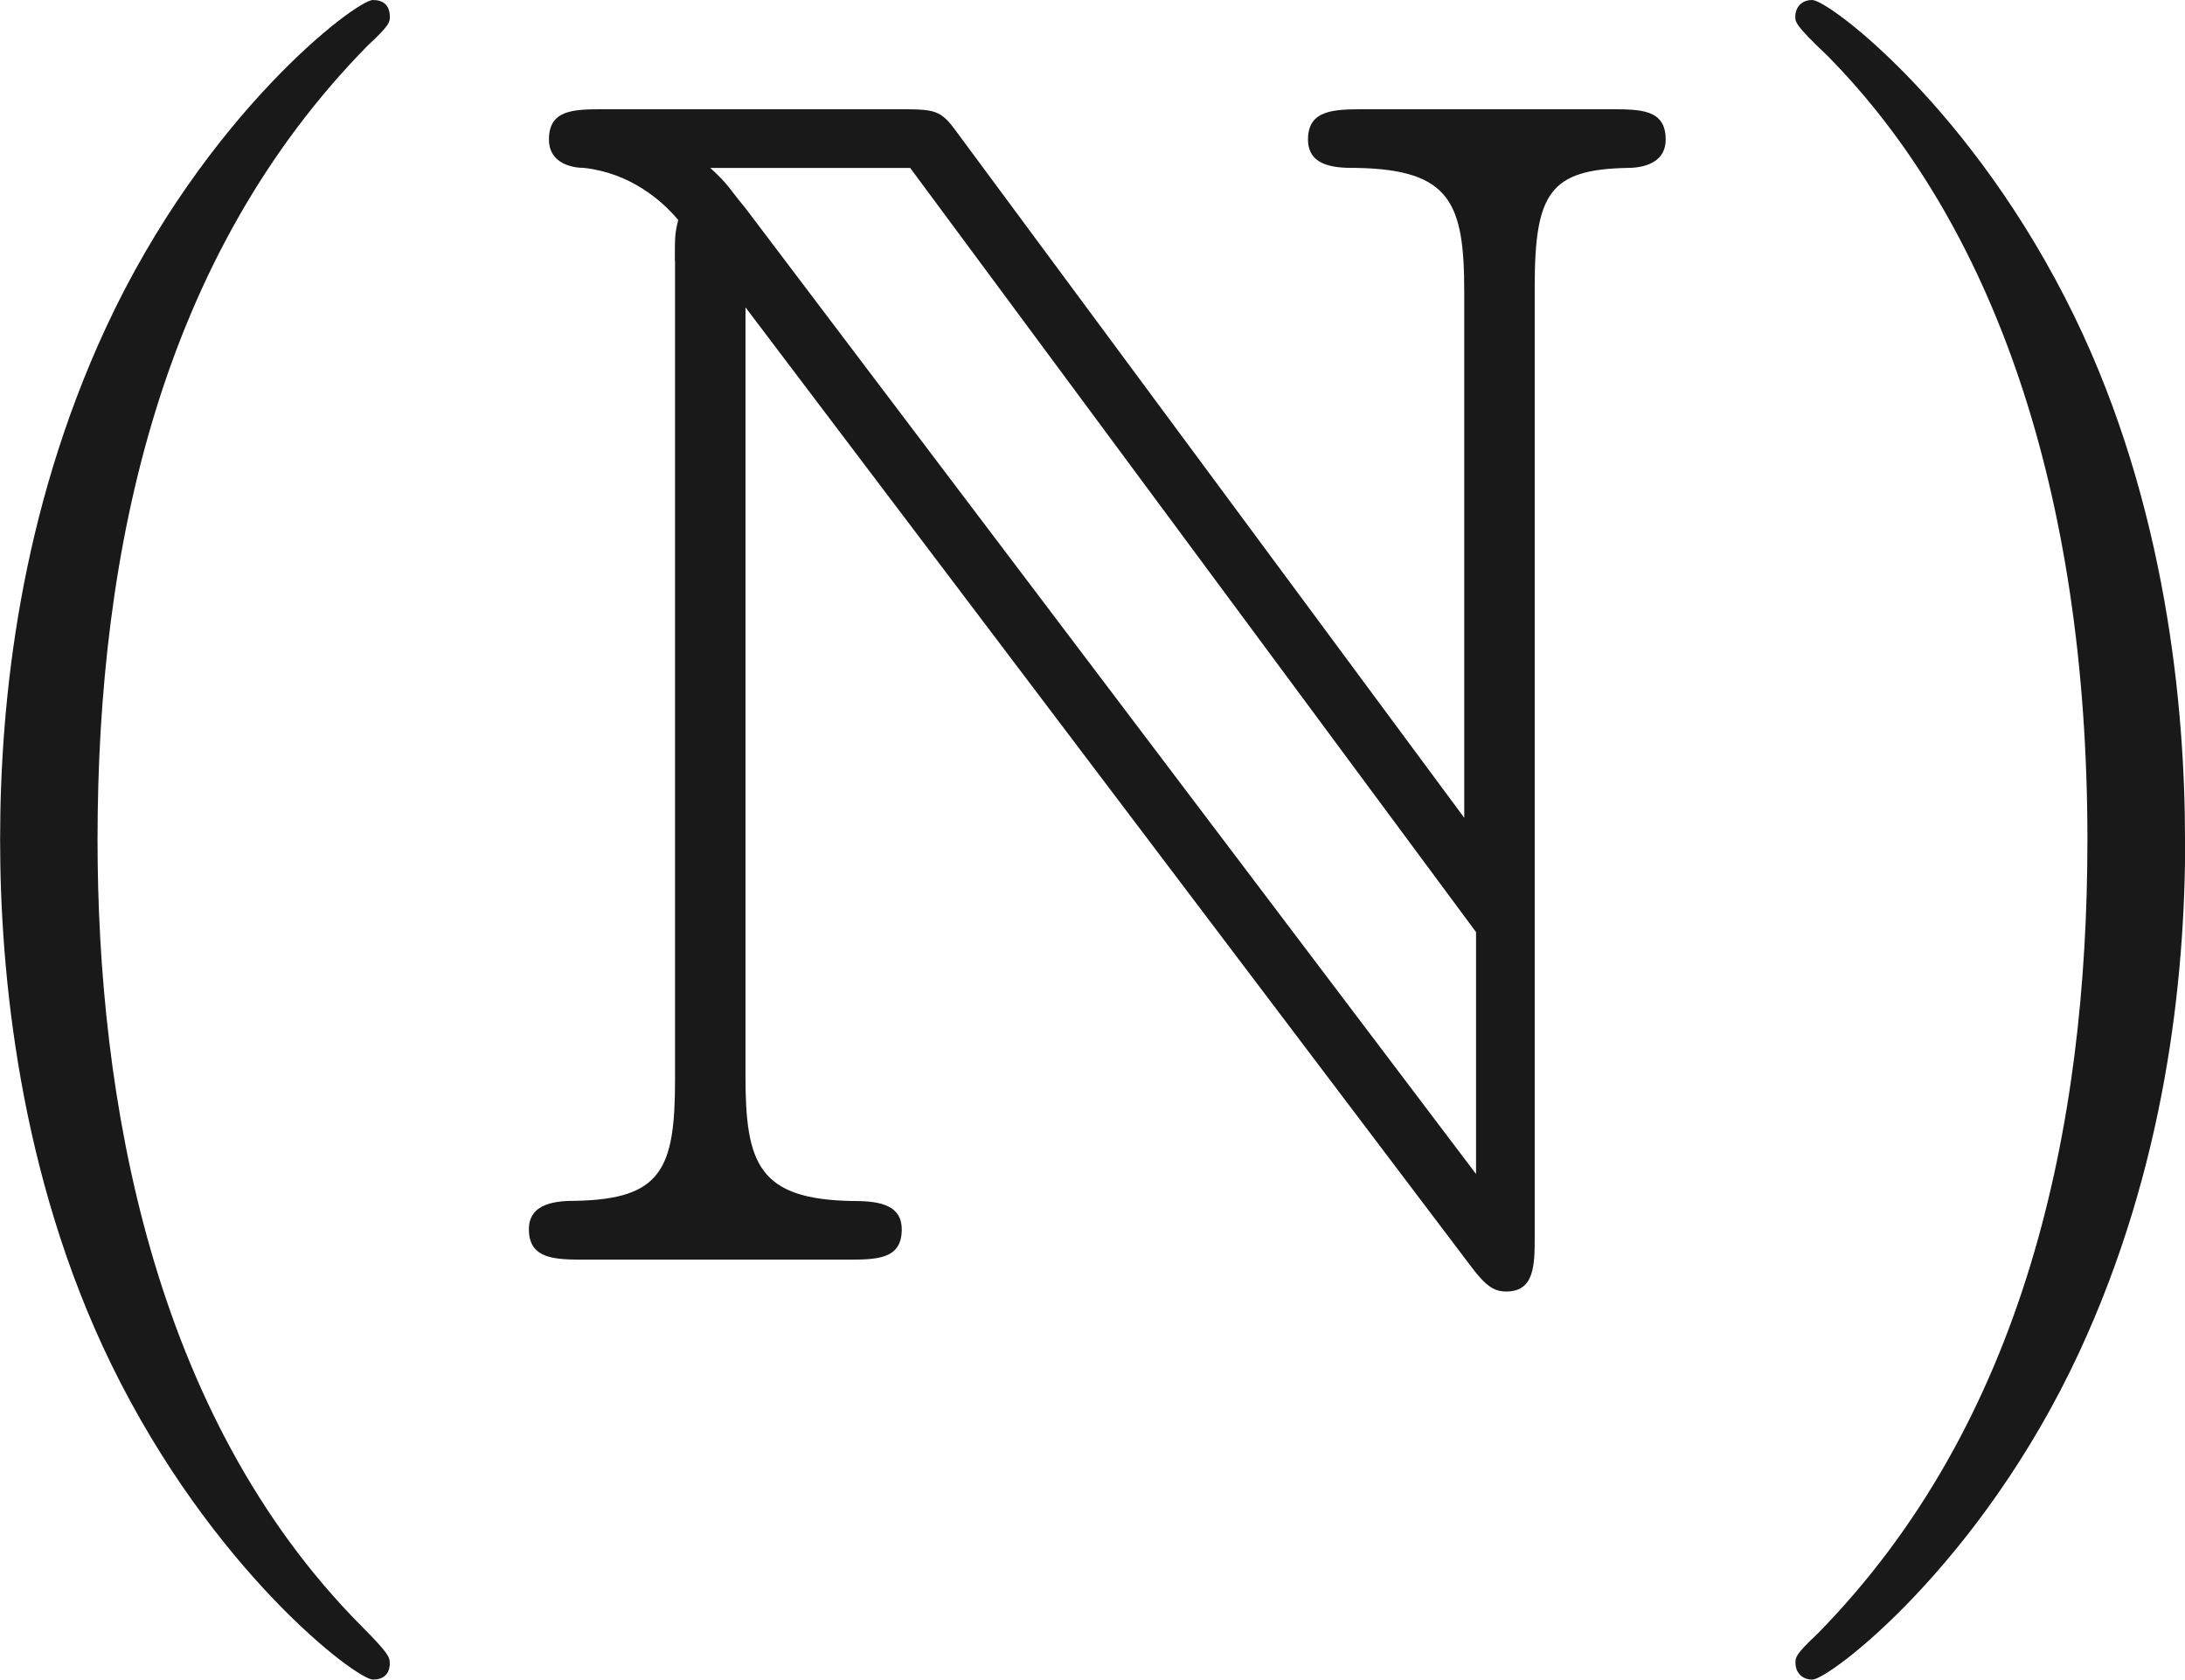
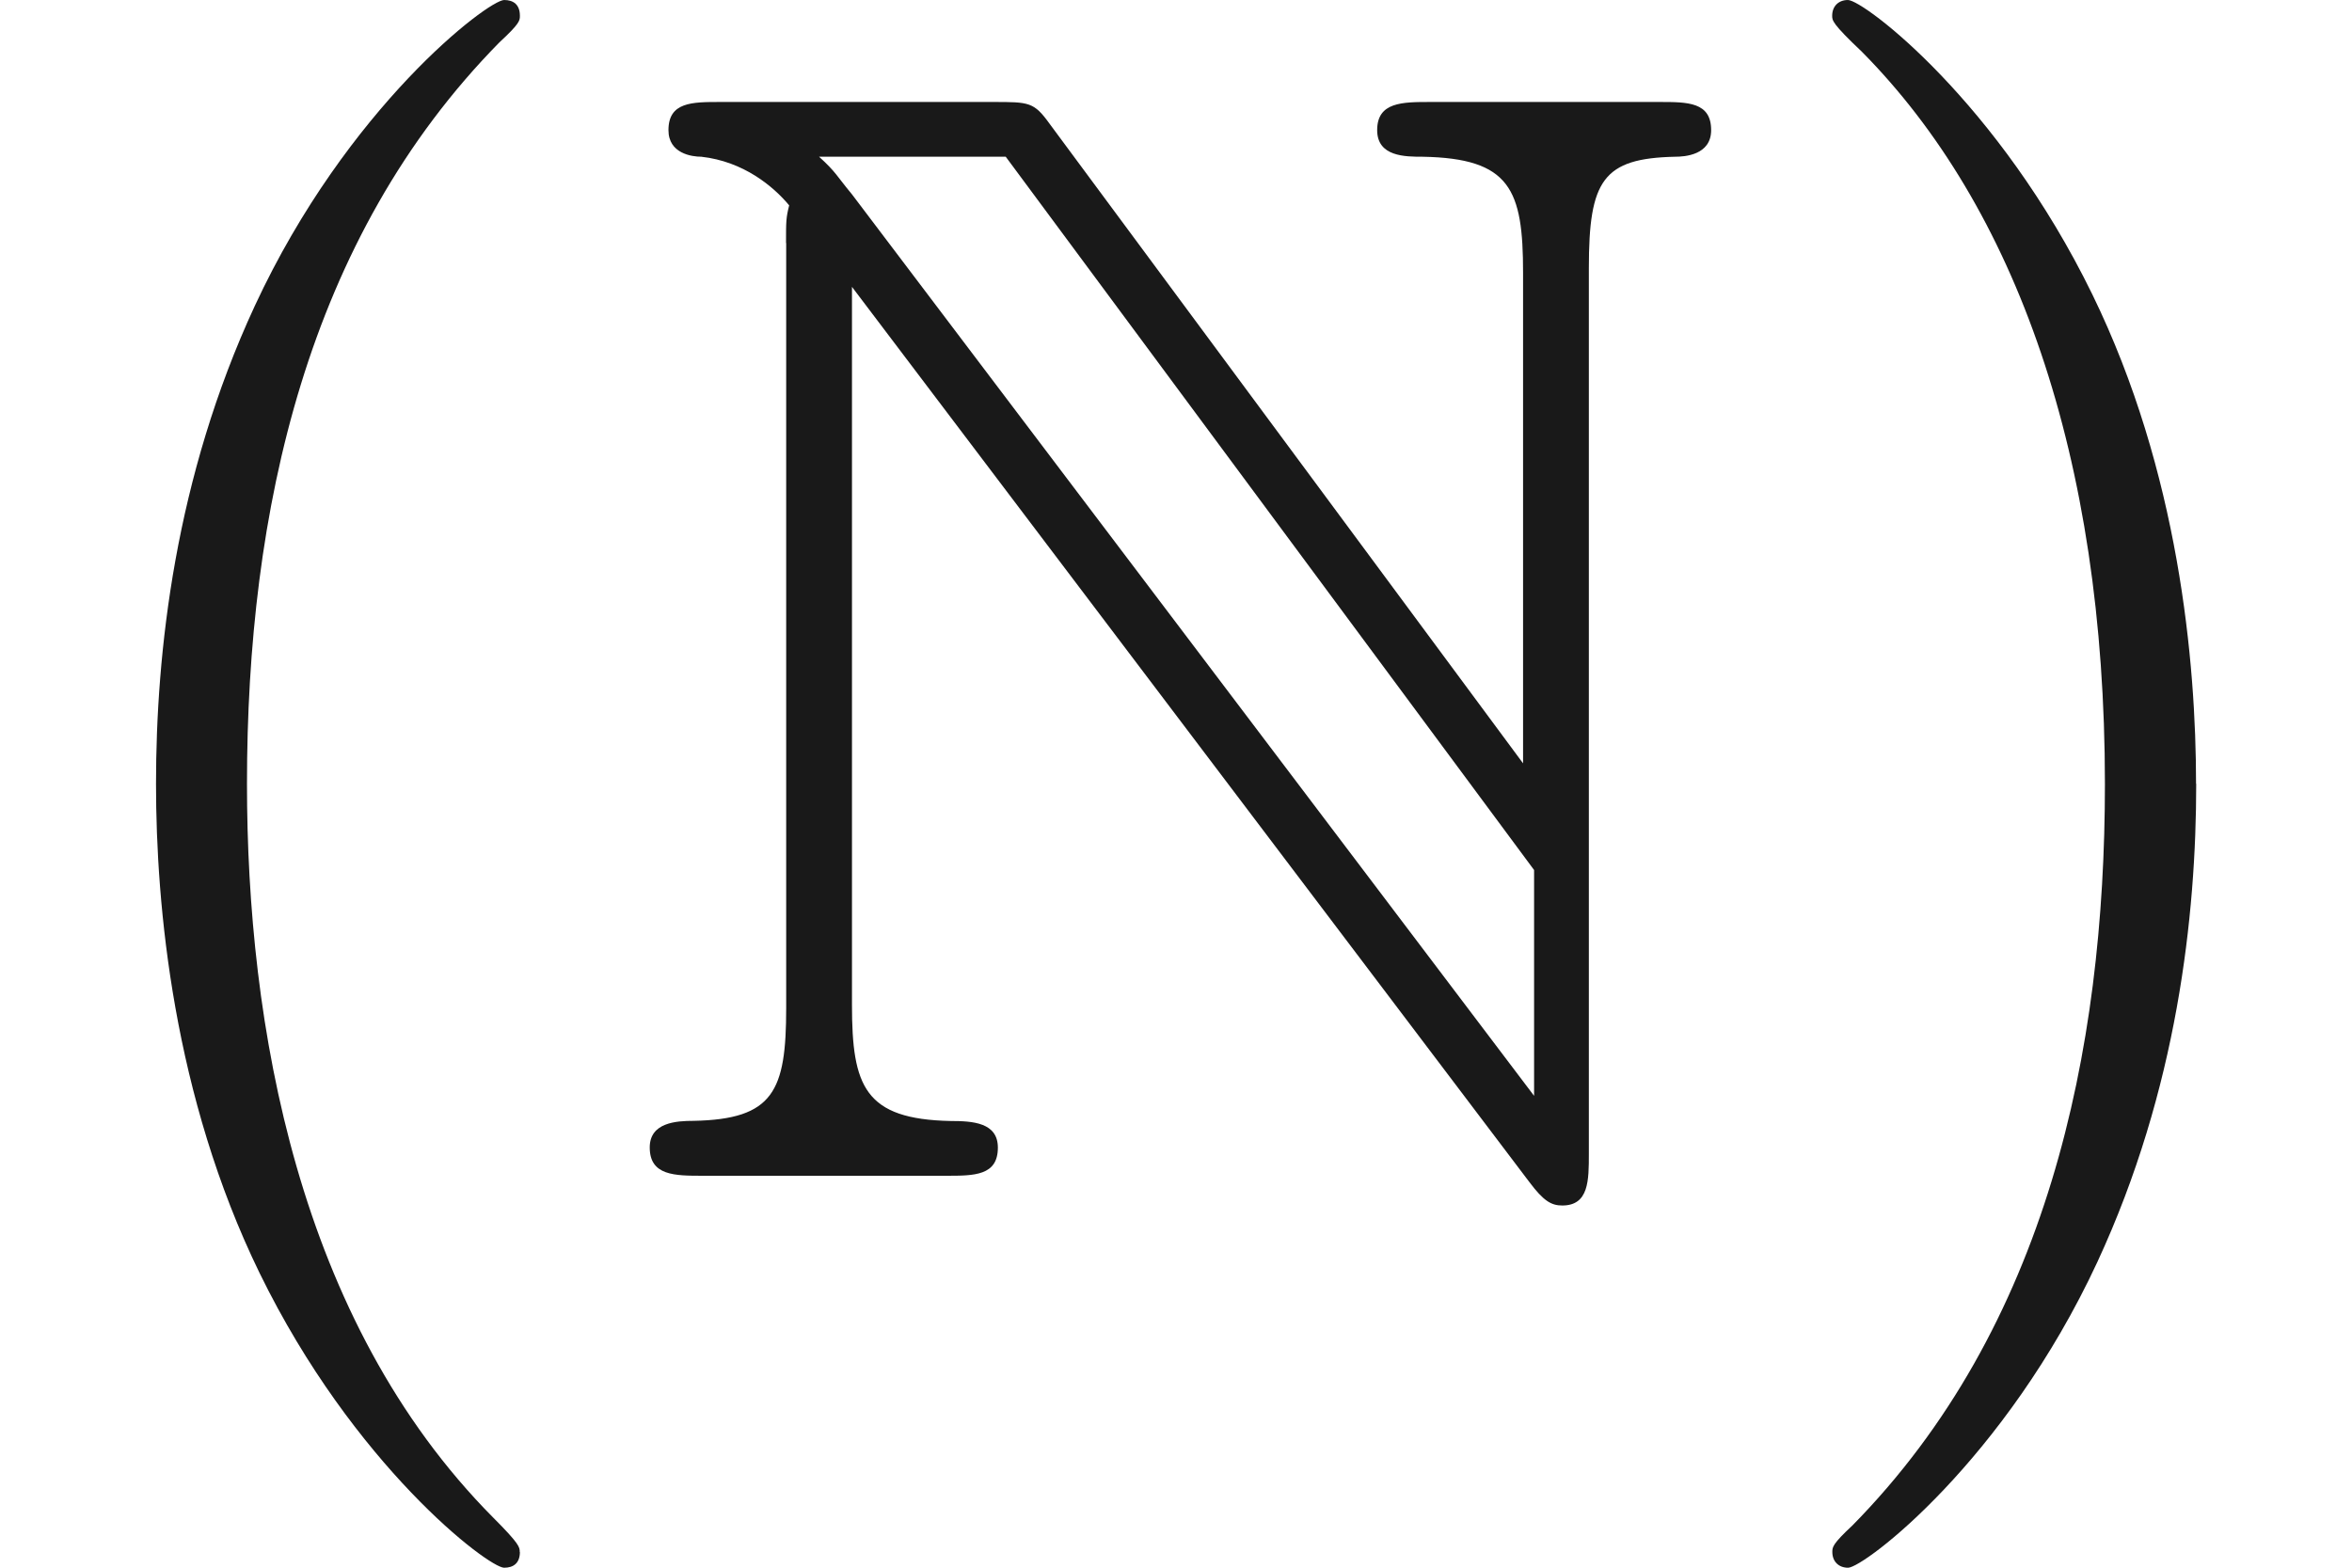
- <svg xmlns="http://www.w3.org/2000/svg" xmlns:ns1="http://github.com/leegao/readme2tex/" xmlns:xlink="http://www.w3.org/1999/xlink" version="1.1" width="16pt" height="12.297pt" viewBox="-52.075 -69.509 16 12.297" ns1:offset="2.4906600000000054" id="svg15">
+ <svg xmlns="http://www.w3.org/2000/svg" xmlns:ns1="http://github.com/leegao/readme2tex/" xmlns:xlink="http://www.w3.org/1999/xlink" version="1.1" width="18.446pt" height="12.297pt" viewBox="-52.075 -69.509 18.446 12.297" ns1:offset="2.4906600000000054" id="svg15">
  <defs id="defs6">
    <path id="g1-40" d="m 3.298,2.391 c 0,-0.03 0,-0.05 -0.169,-0.219 -1.245,-1.255 -1.564,-3.138 -1.564,-4.663 0,-1.733 0.379,-3.467 1.604,-4.712 0.13,-0.12 0.13,-0.139 0.13,-0.169 0,-0.07 -0.04,-0.1 -0.1,-0.1 -0.1,0 -0.996,0.677 -1.584,1.943 -0.508,1.096 -0.628,2.202 -0.628,3.039 0,0.777 0.11,1.983 0.658,3.108 0.598,1.225 1.455,1.873 1.554,1.873 0.06,0 0.1,-0.03 0.1,-0.1 z" />
    <path id="g1-41" d="m 2.879,-2.491 c 0,-0.777 -0.11,-1.983 -0.658,-3.108 C 1.624,-6.824 0.767,-7.472 0.667,-7.472 c -0.06,0 -0.1,0.04 -0.1,0.1 0,0.03 0,0.05 0.189,0.229 0.976,0.986 1.544,2.57 1.544,4.653 0,1.704 -0.369,3.457 -1.604,4.712 C 0.568,2.341 0.568,2.361 0.568,2.391 c 0,0.06 0.04,0.1 0.1,0.1 0.1,0 0.996,-0.677 1.584,-1.943 0.508,-1.096 0.628,-2.202 0.628,-3.039 z" />
    <path id="g1-97" d="m 3.318,-0.757 c 0.04,0.399 0.309,0.817 0.777,0.817 0.209,0 0.817,-0.139 0.817,-0.946 V -1.445 H 4.663 v 0.558 c 0,0.578 -0.249,0.638 -0.359,0.638 -0.329,0 -0.369,-0.448 -0.369,-0.498 v -1.993 c 0,-0.418 0,-0.807 -0.359,-1.176 -0.389,-0.389 -0.887,-0.548 -1.365,-0.548 -0.817,0 -1.504,0.468 -1.504,1.126 0,0.299 0.199,0.468 0.458,0.468 0.279,0 0.458,-0.199 0.458,-0.458 0,-0.12 -0.05,-0.448 -0.508,-0.458 0.269,-0.349 0.757,-0.458 1.076,-0.458 0.488,0 1.056,0.389 1.056,1.275 v 0.369 c -0.508,0.03 -1.205,0.06 -1.833,0.359 -0.747,0.339 -0.996,0.857 -0.996,1.295 0,0.807 0.966,1.056 1.594,1.056 0.658,0 1.116,-0.399 1.305,-0.867 z M 3.248,-2.391 v 0.996 c 0,0.946 -0.717,1.285 -1.166,1.285 -0.488,0 -0.897,-0.349 -0.897,-0.847 0,-0.548 0.418,-1.375 2.062,-1.435 z" />
    <path id="g0-78" d="m 1.116,-5.928 v 4.862 c 0,0.528 -0.08,0.707 -0.588,0.717 -0.11,0 -0.279,0.01 -0.279,0.169 C 0.249,0 0.408,0 0.588,0 h 1.544 c 0.179,0 0.329,0 0.329,-0.179 0,-0.159 -0.159,-0.169 -0.299,-0.169 C 1.614,-0.359 1.534,-0.568 1.534,-1.086 v -4.563 l 4.304,5.689 c 0.09,0.12 0.139,0.149 0.209,0.149 0.169,0 0.169,-0.159 0.169,-0.329 v -5.629 c 0,-0.558 0.09,-0.697 0.548,-0.707 0.06,0 0.229,-0.01 0.229,-0.169 0,-0.179 -0.149,-0.179 -0.329,-0.179 H 5.21 c -0.179,0 -0.339,0 -0.339,0.179 0,0.169 0.179,0.169 0.289,0.169 0.558,0.01 0.638,0.209 0.638,0.737 v 3.118 L 2.79,-6.685 C 2.69,-6.824 2.66,-6.824 2.431,-6.824 H 0.697 c -0.179,0 -0.329,0 -0.329,0.179 0,0.149 0.149,0.169 0.209,0.169 0.269,0.03 0.458,0.189 0.558,0.309 -0.02,0.08 -0.02,0.1 -0.02,0.239 z M 5.868,-0.508 1.534,-6.237 C 1.435,-6.356 1.435,-6.376 1.325,-6.476 h 1.186 l 3.357,4.533 z" />
  </defs>
-   <g transform="matrix(1.234326,0,0,1.234326,10.98504,16.28785)" id="page1" fill-opacity="0.9">
+   <g transform="matrix(1.234326,0,0,1.234326,12.20782,16.28785)" id="page1" fill-opacity="0.9">
    <use x="-52.075" y="-62.037" xlink:href="#g1-40" id="use8" width="100%" height="100%" />
    <use x="-48.2" y="-62.037" xlink:href="#g0-78" id="use10" width="100%" height="100%" />
    <use x="-41.005" y="-62.037" xlink:href="#g1-41" id="use12" width="100%" height="100%" />
  </g>
</svg>
